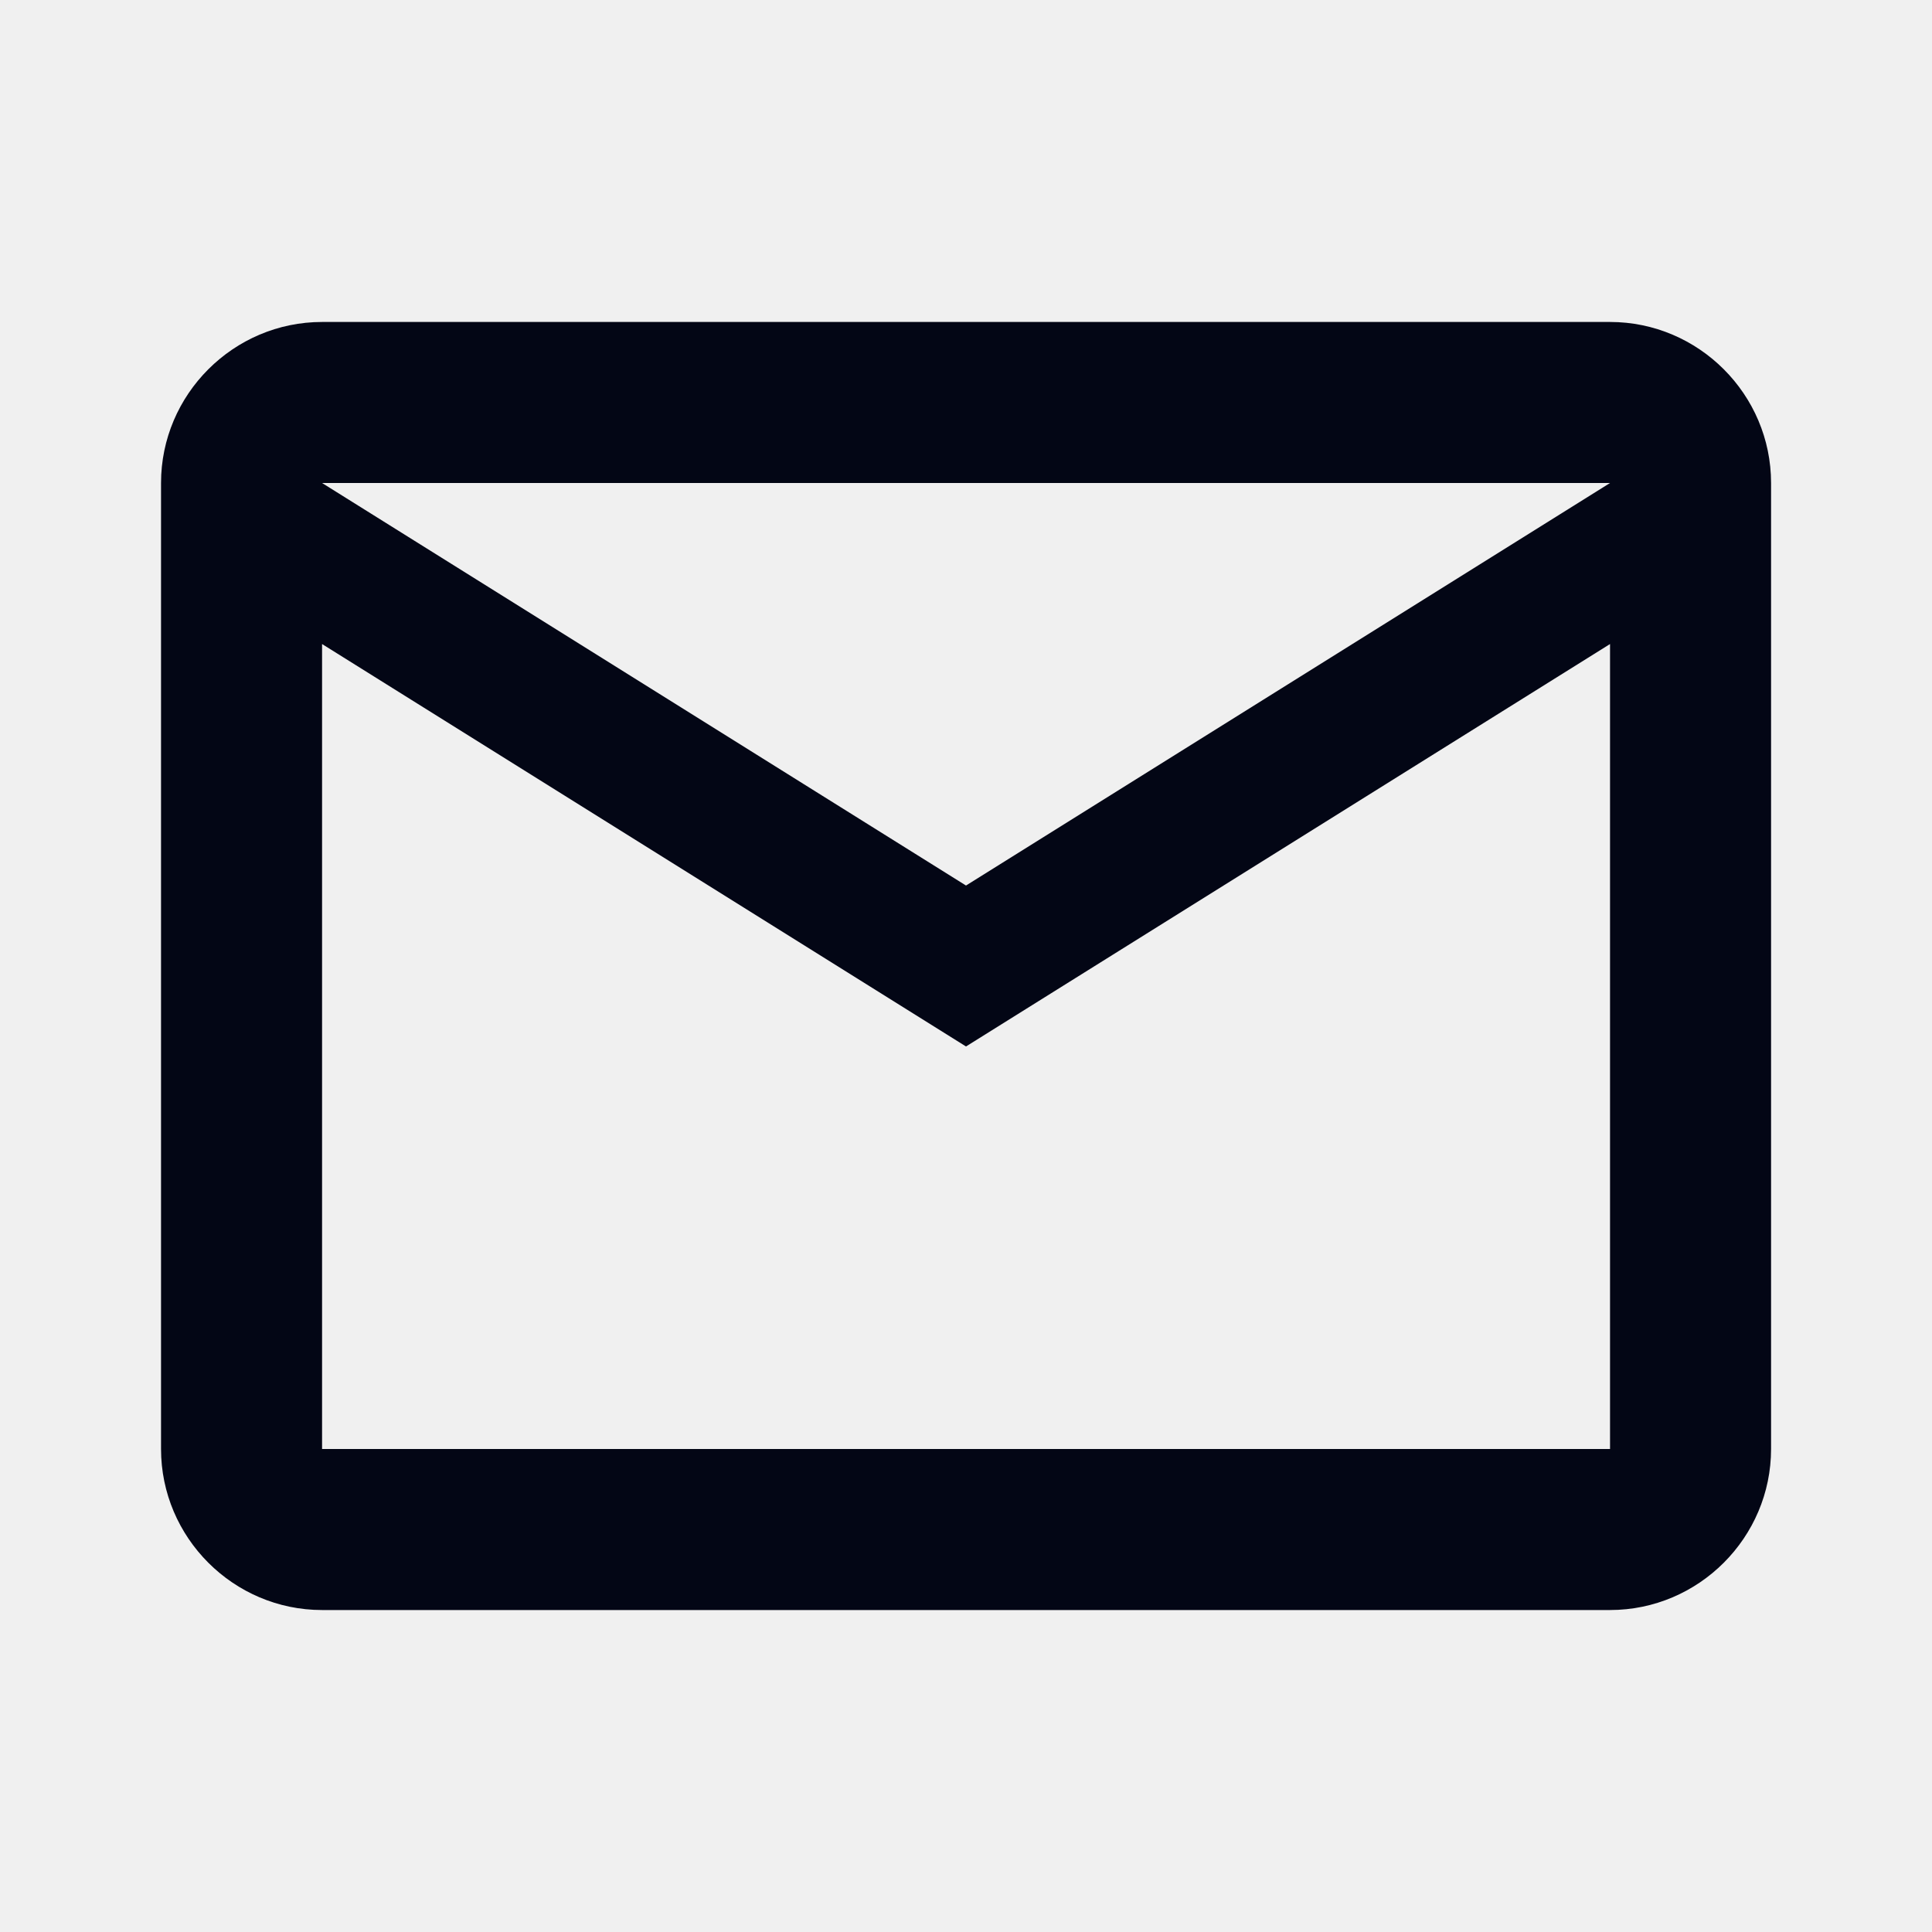
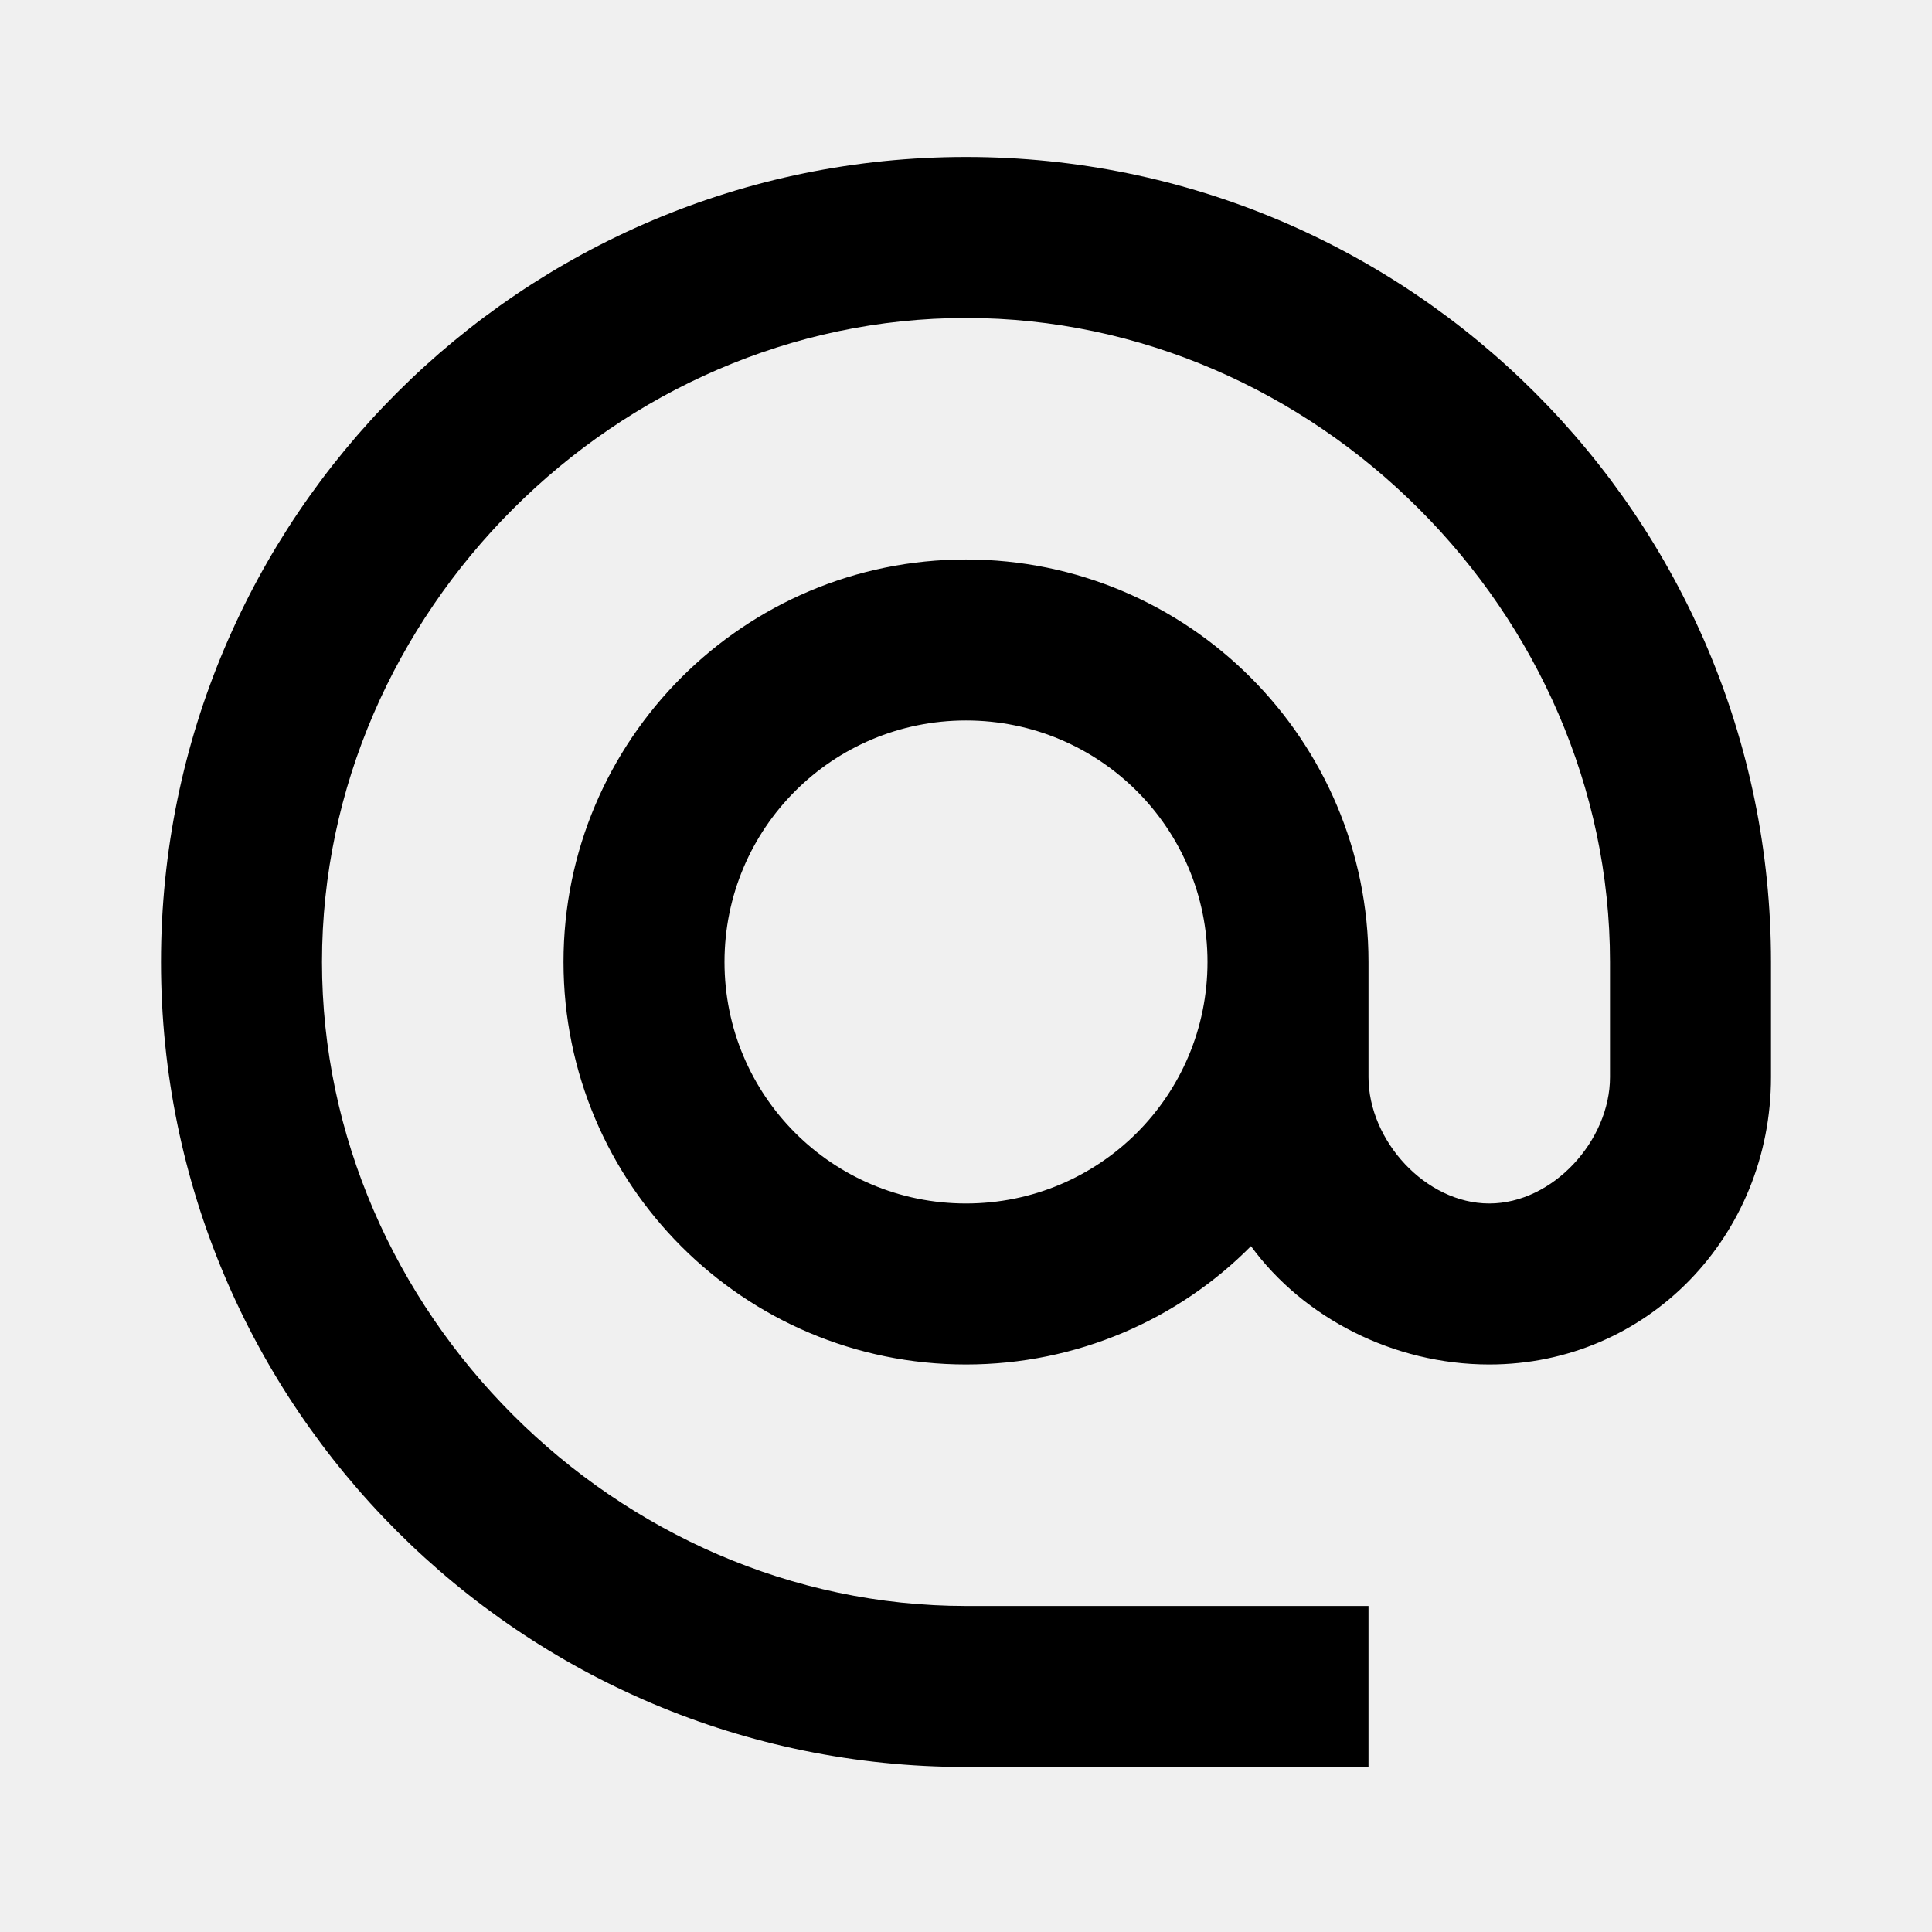
- <svg xmlns="http://www.w3.org/2000/svg" width="20" height="20" viewBox="0 0 20 20" fill="none">
-   <g clip-path="url(#clip0_3686_9896)">
-     <path d="M18.334 5C18.334 4.083 17.584 3.333 16.667 3.333H3.334C2.417 3.333 1.667 4.083 1.667 5V15C1.667 15.917 2.417 16.667 3.334 16.667H16.667C17.584 16.667 18.334 15.917 18.334 15V5ZM16.667 5L10 9.167L3.334 5H16.667ZM16.667 15H3.334V6.667L10 10.833L16.667 6.667V15Z" fill="#030615" />
-   </g>
-   <defs>
-     <clipPath id="clip0_3686_9896">
-       <rect width="20" height="20" fill="white" />
-     </clipPath>
-   </defs>
+ <svg xmlns="http://www.w3.org/2000/svg" width="24" height="24" viewBox="0 0 24 24">
+   <path d="M12 1.95c-5.52 0-10 4.48-10 10s4.48 10 10 10h5v-2h-5c-4.34 0-8-3.66-8-8s3.66-8 8-8 8 3.66 8 8v1.43c0 .79-.71 1.57-1.5 1.57s-1.5-.78-1.5-1.57v-1.43c0-2.76-2.24-5-5-5s-5 2.24-5 5 2.24 5 5 5c1.38 0 2.64-.56 3.54-1.47.65.89 1.77 1.47 2.96 1.47 1.97 0 3.5-1.6 3.5-3.57v-1.43c0-5.52-4.48-10-10-10zm0 13c-1.66 0-3-1.34-3-3s1.34-3 3-3 3 1.34 3 3-1.34 3-3 3z" />
</svg>
